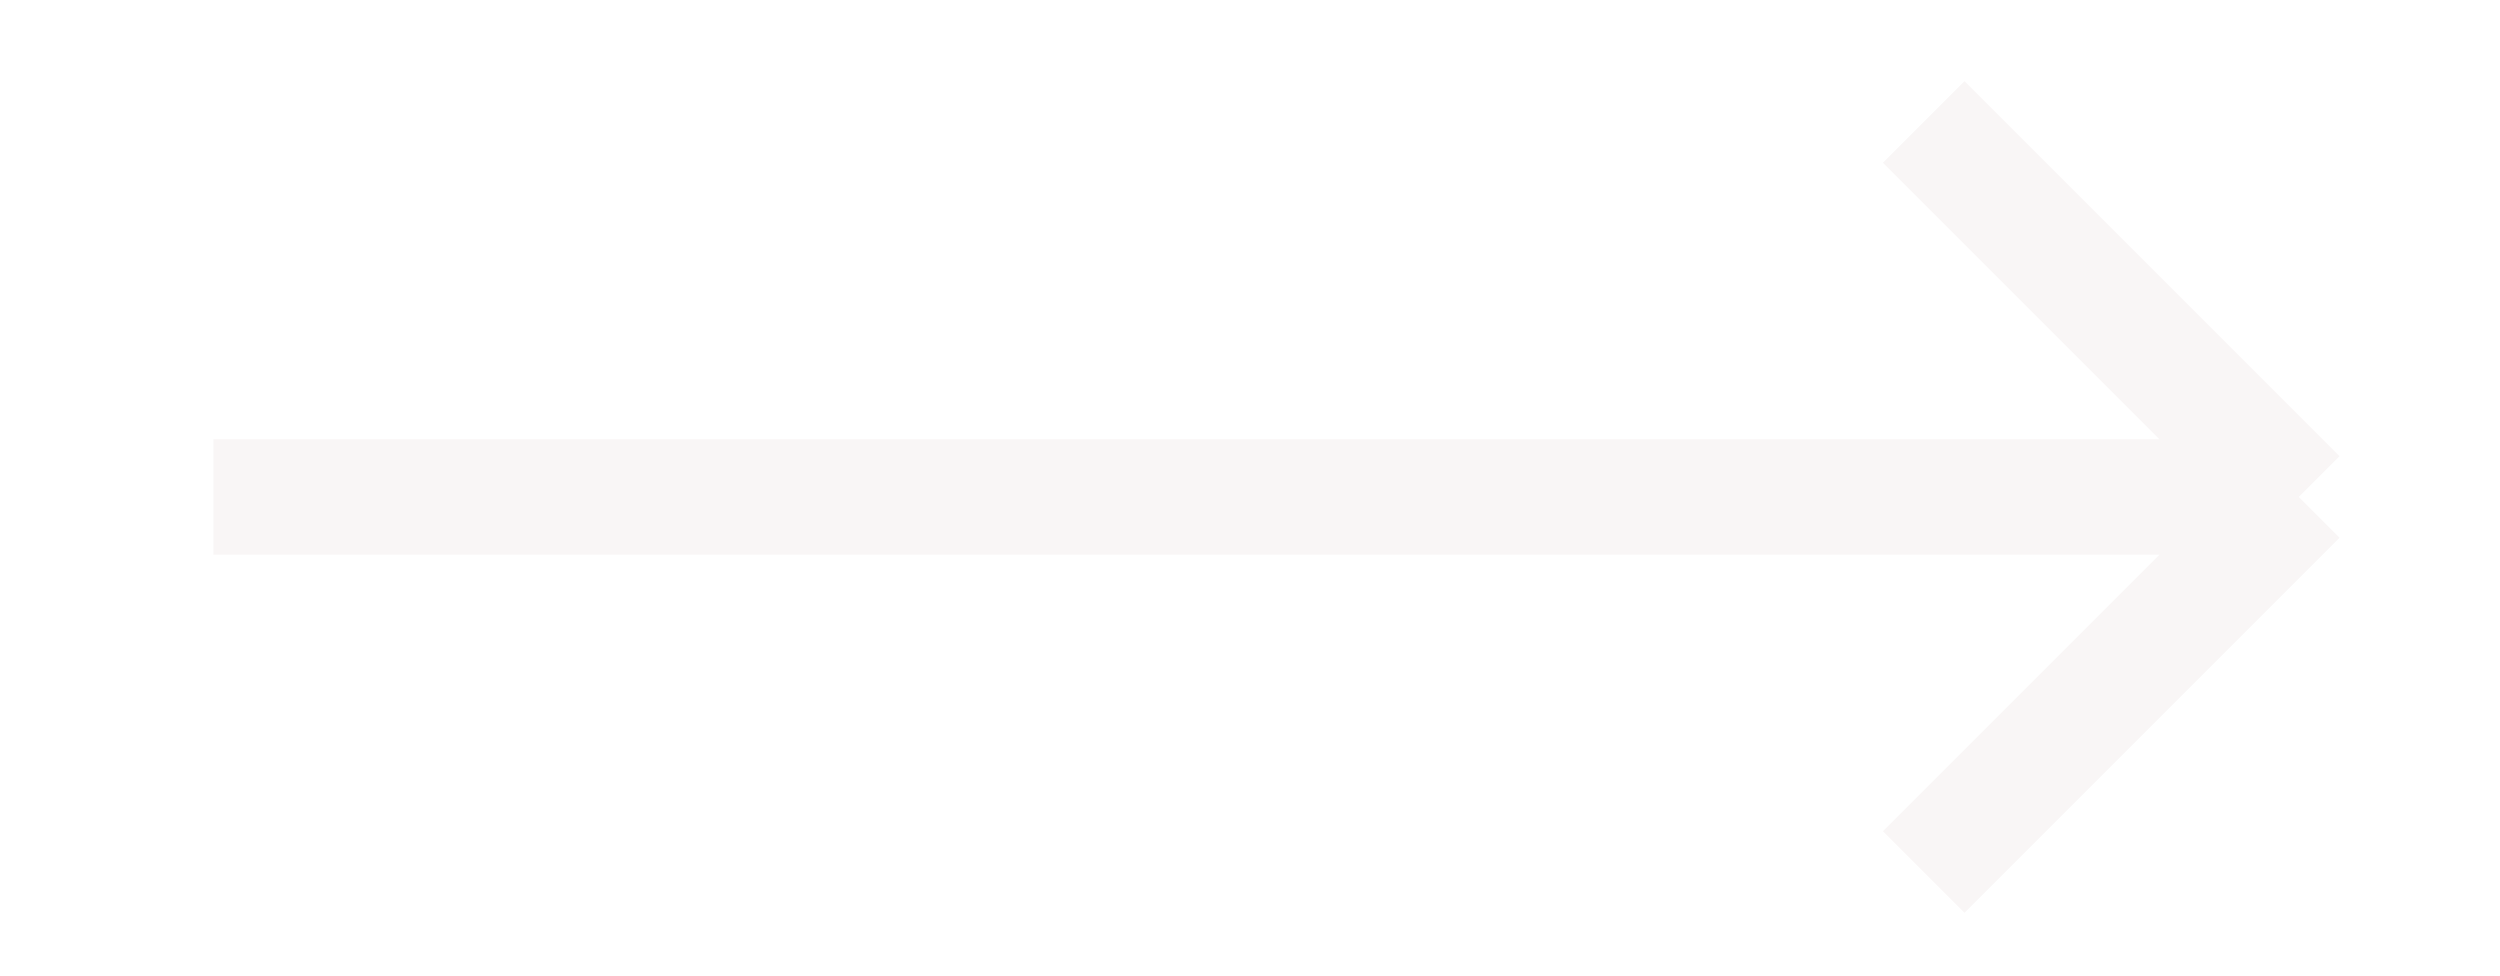
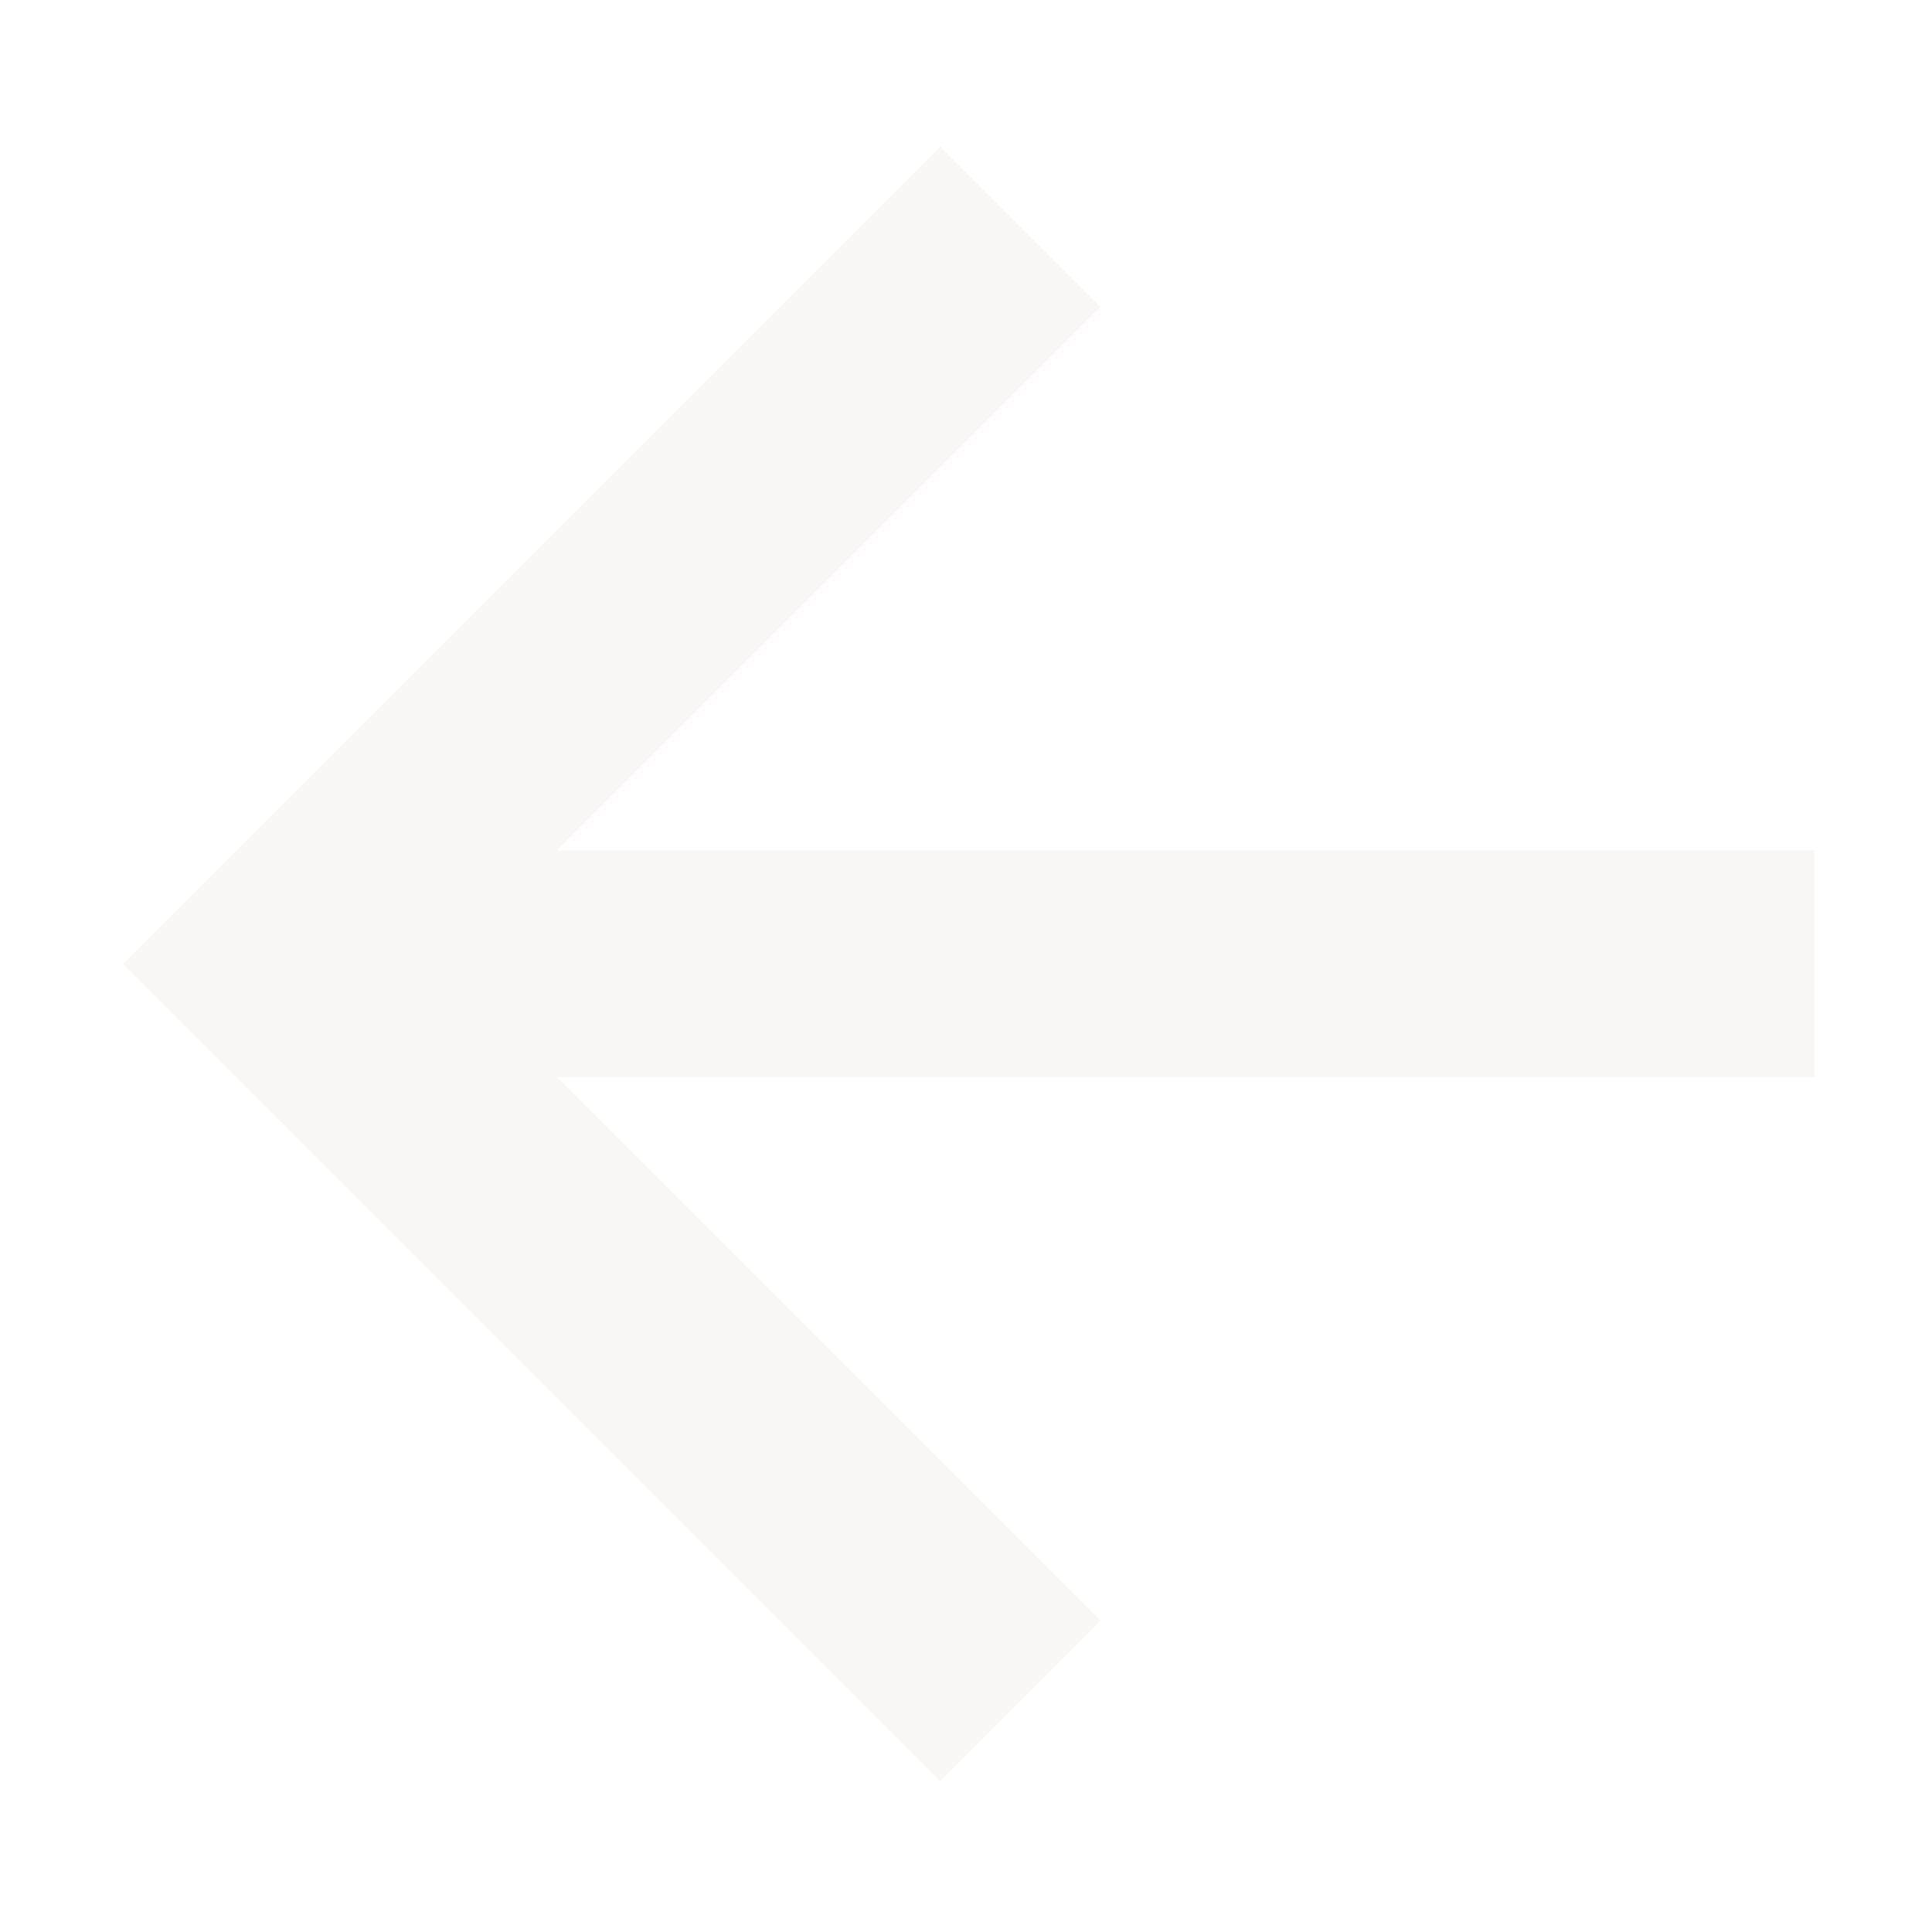
- <svg xmlns="http://www.w3.org/2000/svg" width="82" height="32" viewBox="0 0 82 32" fill="none">
-   <path d="M7 16.301L75.398 16.301M75.398 16.301L63.098 4M75.398 16.301L63.098 28.602" stroke="#F9F6F6" stroke-width="3.785" />
+ <svg xmlns="http://www.w3.org/2000/svg" width="100%" height="100%" viewBox="0 0 71 71" version="1.1" xml:space="preserve" style="fill-rule:evenodd;clip-rule:evenodd;">
+   <path d="M66.667,35.417l-56.25,-0m-0,-0l27.083,27.083m-30.03,-24.137l30.03,-30.03" style="fill:none;fill-rule:nonzero;stroke:#f9f6f6;stroke-width:8.33px;" />
</svg>
